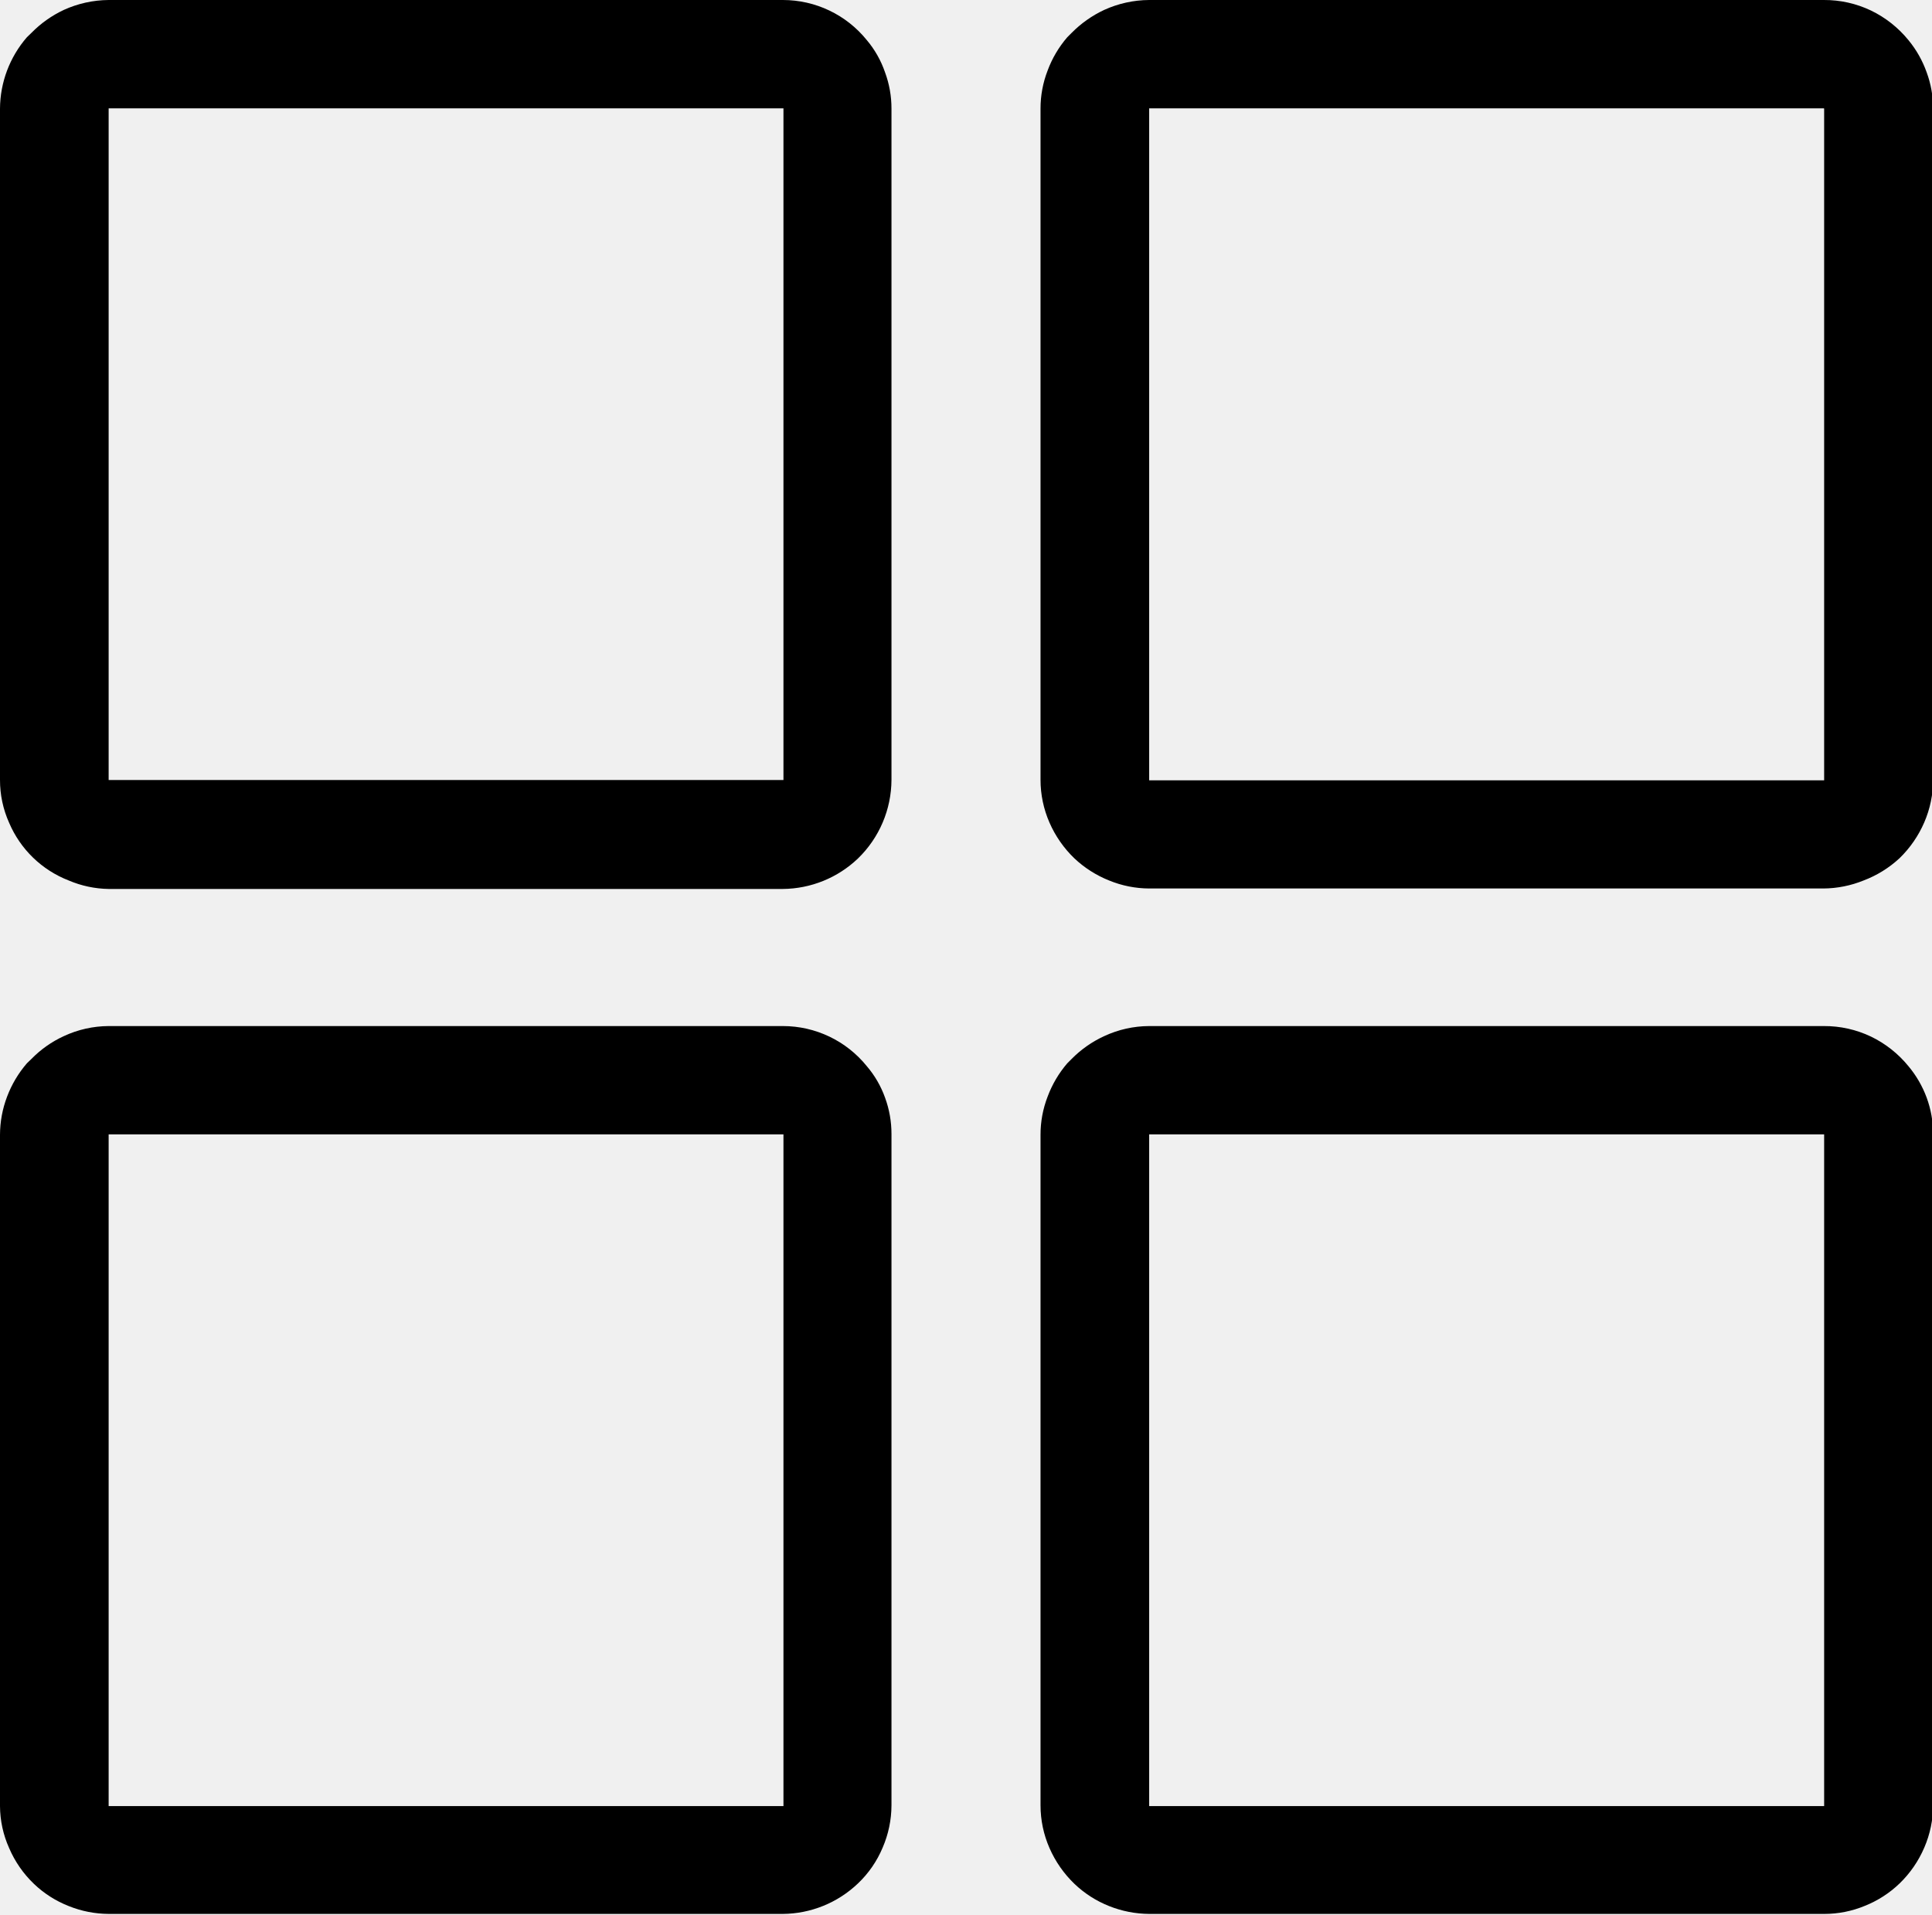
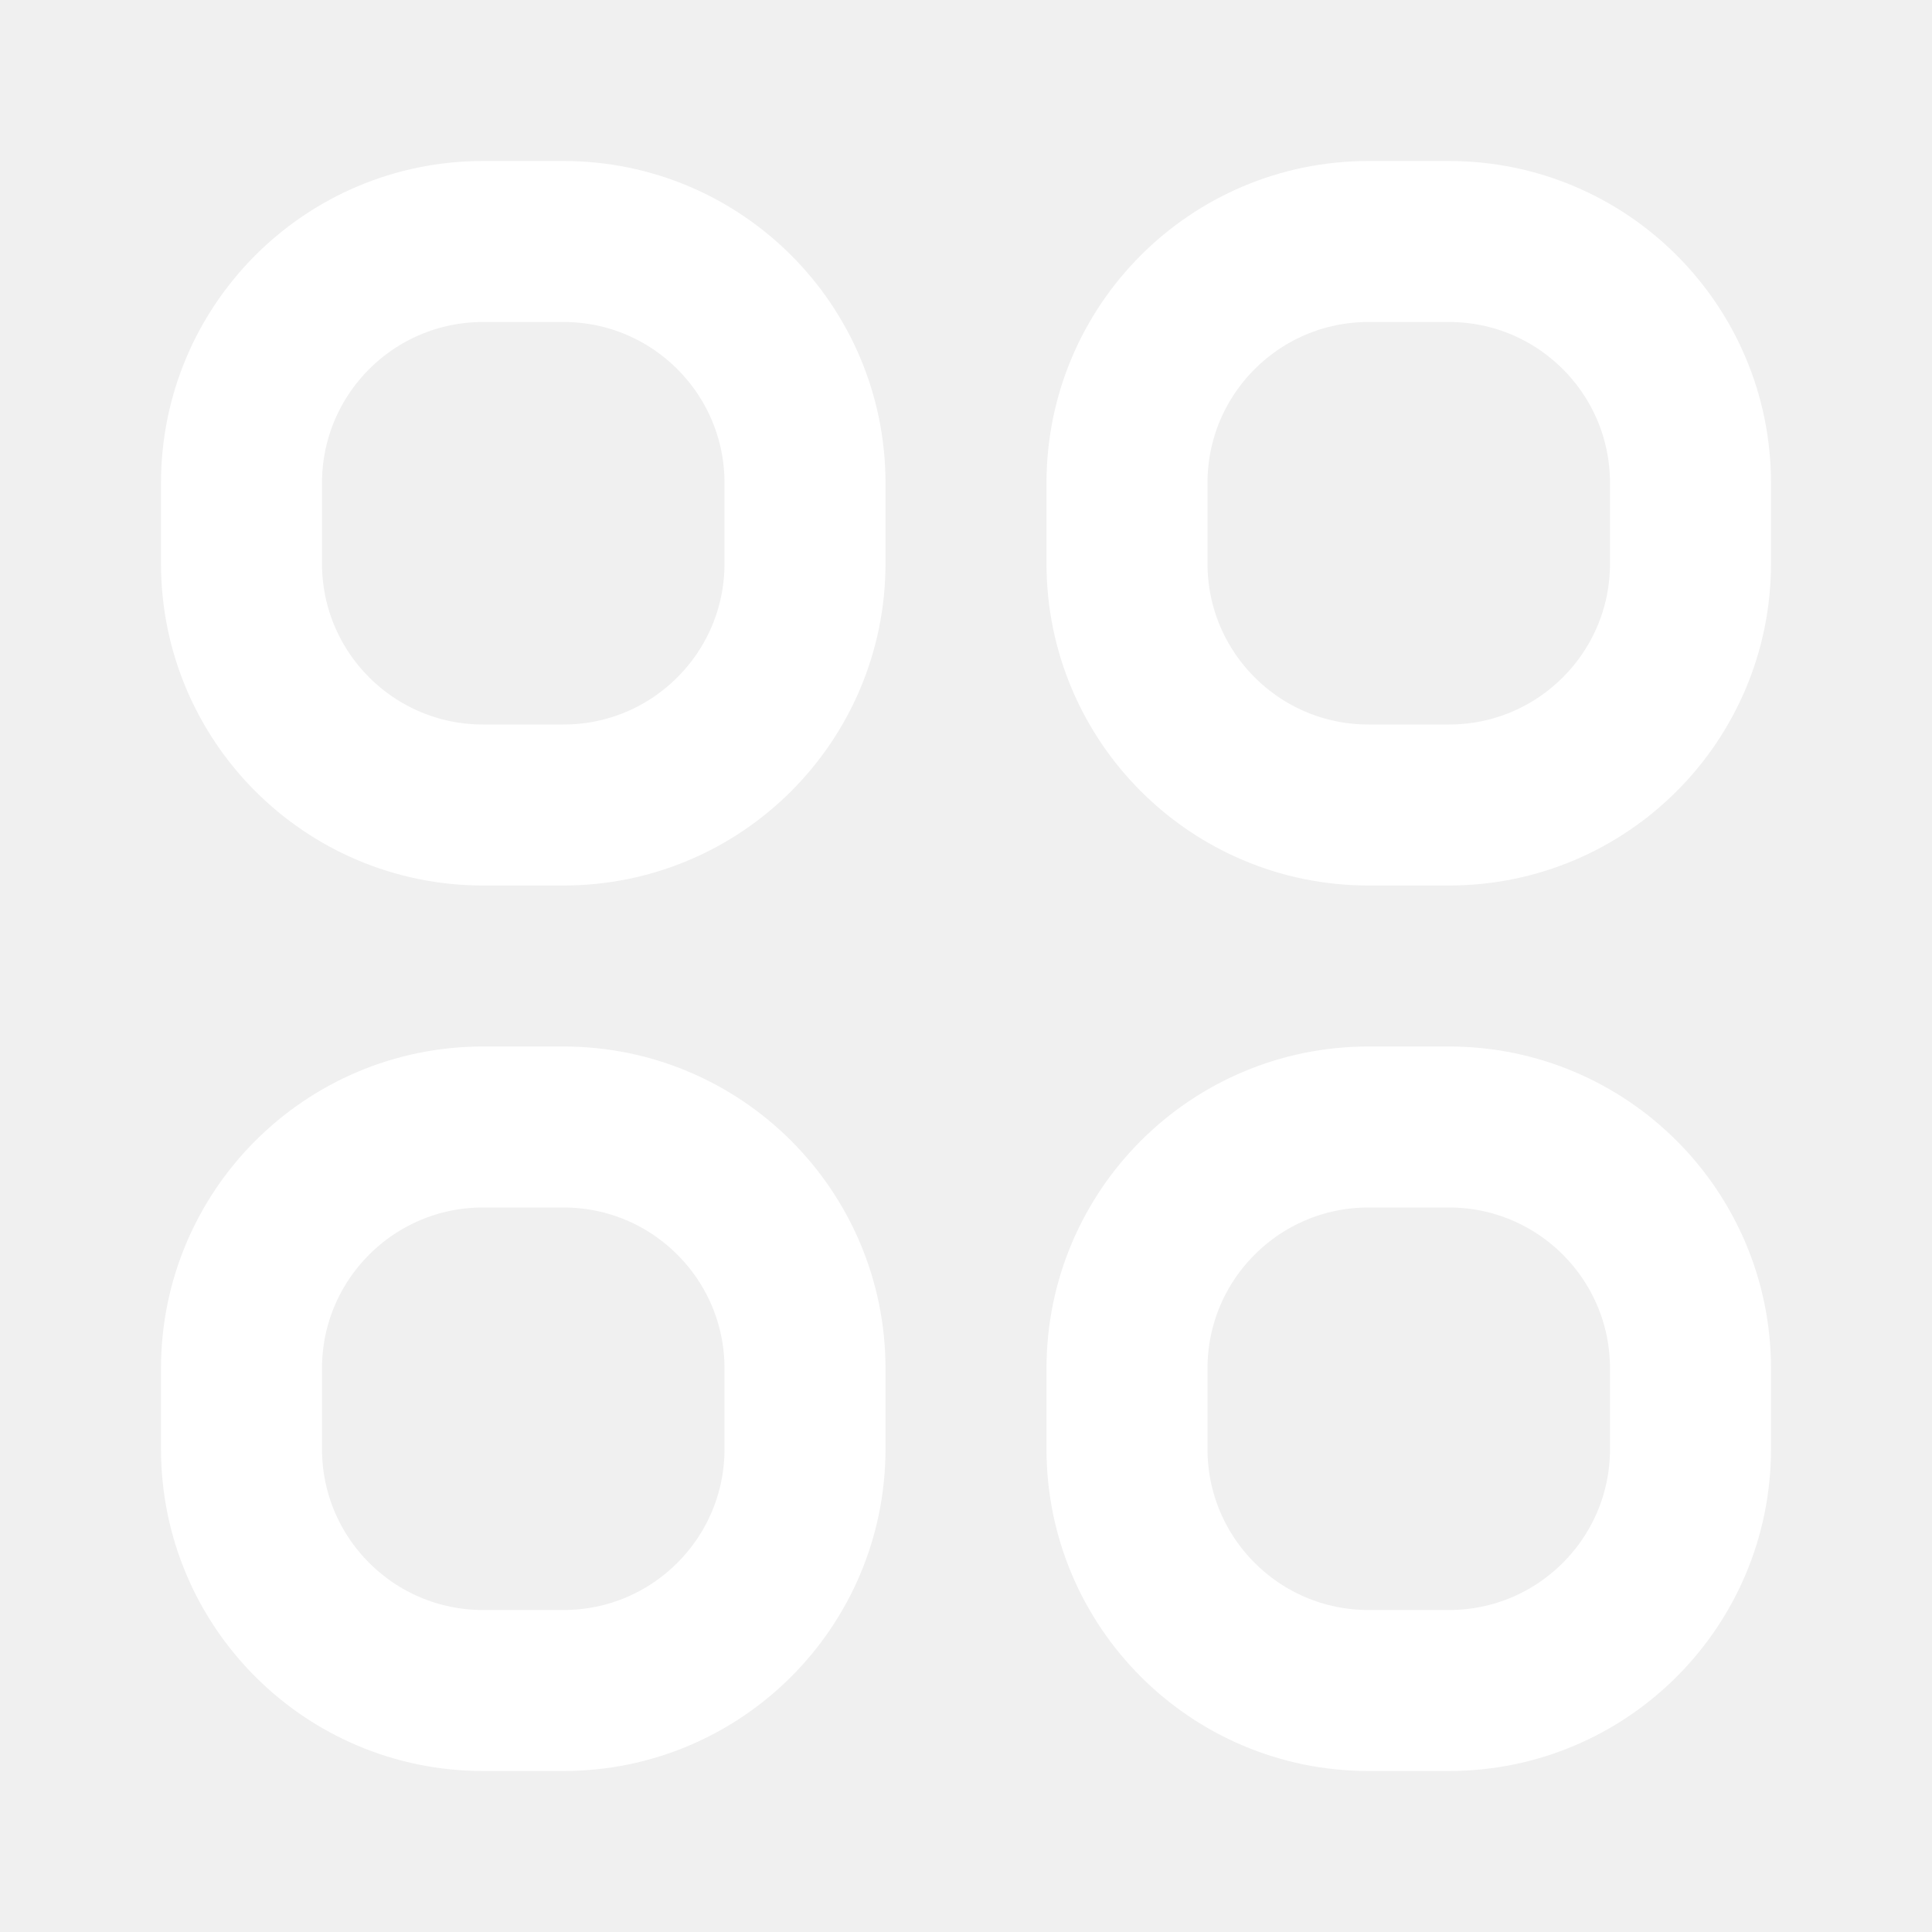
- <svg xmlns="http://www.w3.org/2000/svg" id="Layer_1" data-name="Layer 1" viewBox="0 0 122.88 121.78">
-   <path d="M6.91,0H49.79a6.86,6.86,0,0,1,5.34,2.55A6.37,6.37,0,0,1,56.29,4.6a6.61,6.61,0,0,1,.41,2.31V49.6a7,7,0,0,1-2.13,5,7,7,0,0,1-4.78,1.94H6.91A6.73,6.73,0,0,1,4.37,56,6.78,6.78,0,0,1,.58,52.33,6.62,6.62,0,0,1,0,49.6V6.91A7,7,0,0,1,1.71,2.37L2,2.09A7.1,7.1,0,0,1,4.06.63,7,7,0,0,1,6.91,0ZM73.09,65.26H116a6.87,6.87,0,0,1,3,.67,7,7,0,0,1,2.38,1.88,6.77,6.77,0,0,1,1.16,2,6.66,6.66,0,0,1,.41,2.32v42.69a6.82,6.82,0,0,1-.56,2.69,7,7,0,0,1-1.57,2.28,6.83,6.83,0,0,1-2.22,1.43,6.72,6.72,0,0,1-2.56.51H73.09a7,7,0,0,1-2.55-.5,6.85,6.85,0,0,1-2.2-1.41,7.09,7.09,0,0,1-1.59-2.28,6.76,6.76,0,0,1-.57-2.72V72.18a6.67,6.67,0,0,1,.45-2.43,7,7,0,0,1,1.25-2.12l.28-.28a7,7,0,0,1,2.07-1.45,6.83,6.83,0,0,1,2.86-.64ZM116,72.15H73.09l0,0v42.72c3.68,0,42.89,0,42.93,0,0-3.6,0-42.7,0-42.72ZM6.91,65.26H49.79a6.86,6.86,0,0,1,5.34,2.55,6.37,6.37,0,0,1,1.16,2,6.66,6.66,0,0,1,.41,2.32v42.69a6.82,6.82,0,0,1-.56,2.69,6.69,6.69,0,0,1-1.57,2.28,7,7,0,0,1-4.78,1.94H6.91a6.92,6.92,0,0,1-2.54-.5,6.79,6.79,0,0,1-2.21-1.41,6.91,6.91,0,0,1-1.58-2.28A6.61,6.61,0,0,1,0,114.87V72.18a6.89,6.89,0,0,1,.45-2.43,7.05,7.05,0,0,1,1.26-2.12L2,67.35A6.89,6.89,0,0,1,4.06,65.9a6.82,6.82,0,0,1,2.85-.64Zm42.88,6.89H6.91l0,0,0,42.72c3.67,0,42.89,0,42.92,0,0-3.6,0-42.7,0-42.72ZM73.09,0H116a6.87,6.87,0,0,1,3,.67,7,7,0,0,1,2.38,1.88,6.77,6.77,0,0,1,1.16,2.05,6.61,6.61,0,0,1,.41,2.31V49.6a6.83,6.83,0,0,1-.56,2.7,7.09,7.09,0,0,1-1.57,2.28A7,7,0,0,1,118.53,56a6.91,6.91,0,0,1-2.56.51H73.09A6.78,6.78,0,0,1,70.54,56a7,7,0,0,1-2.2-1.4,7.09,7.09,0,0,1-1.59-2.28,6.78,6.78,0,0,1-.57-2.73V6.91a6.66,6.66,0,0,1,.45-2.42,6.91,6.91,0,0,1,1.25-2.12l.28-.28A7.19,7.19,0,0,1,70.23.63,7,7,0,0,1,73.09,0ZM116,6.89H73.09l0,0V49.63c3.68,0,42.89,0,42.93,0,0-3.6,0-42.71,0-42.72Zm-66.18,0H6.91l0,0,0,42.72c3.67,0,42.89,0,42.92,0,0-3.6,0-42.71,0-42.72Z" />
+ <svg xmlns="http://www.w3.org/2000/svg" width="24px" height="24px" viewBox="0 0 24 24" fill="none">
+   <path d="M3 6C3 4.343 4.343 3 6 3H7C8.657 3 10 4.343 10 6V7C10 8.657 8.657 10 7 10H6C4.343 10 3 8.657 3 7V6Z" stroke="#ffffff" stroke-width="2" />
+   <path d="M14 6C14 4.343 15.343 3 17 3H18C19.657 3 21 4.343 21 6V7C21 8.657 19.657 10 18 10H17C15.343 10 14 8.657 14 7V6Z" stroke="#ffffff" stroke-width="2" />
+   <path d="M14 17C14 15.343 15.343 14 17 14H18C19.657 14 21 15.343 21 17V18C21 19.657 19.657 21 18 21H17C15.343 21 14 19.657 14 18V17Z" stroke="#ffffff" stroke-width="2" />
+   <path d="M3 17C3 15.343 4.343 14 6 14H7C8.657 14 10 15.343 10 17V18C10 19.657 8.657 21 7 21H6C4.343 21 3 19.657 3 18V17Z" stroke="#ffffff" stroke-width="2" />
</svg>
